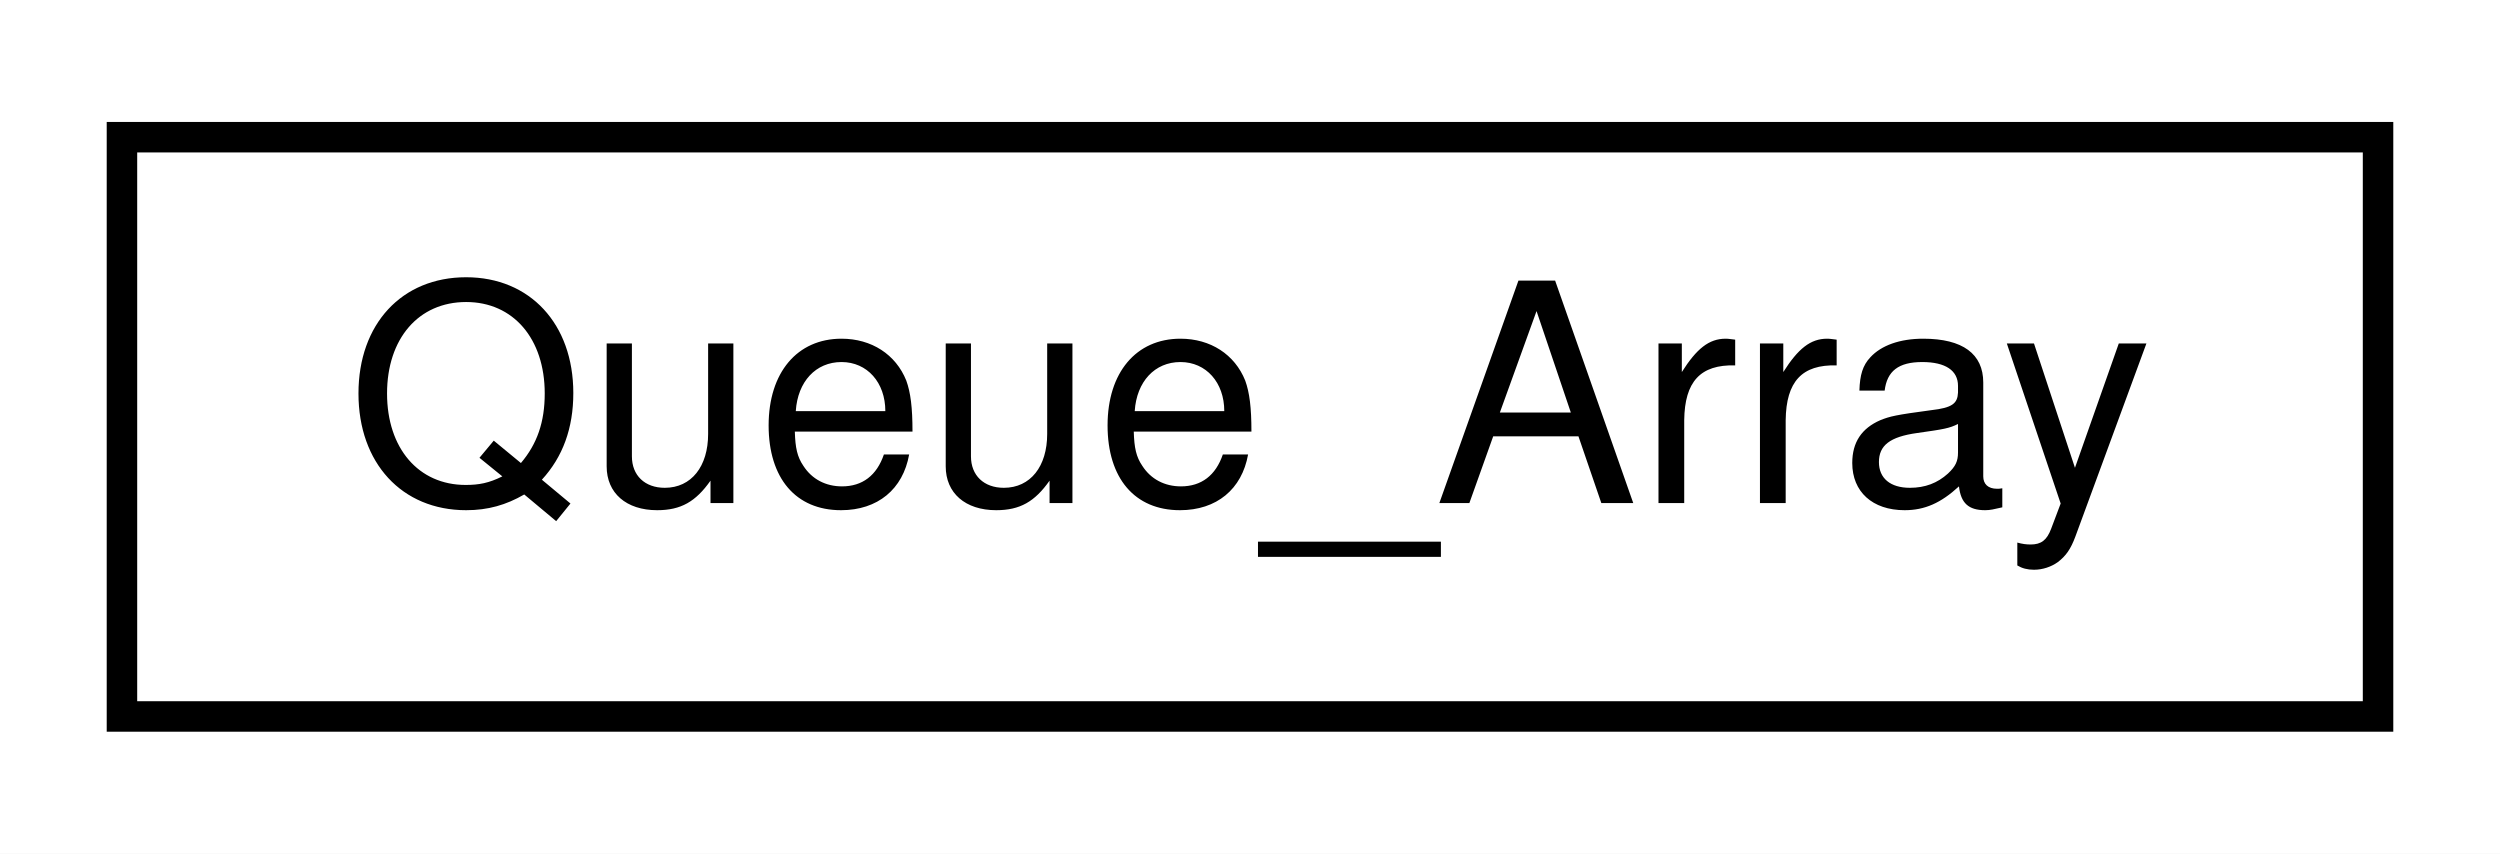
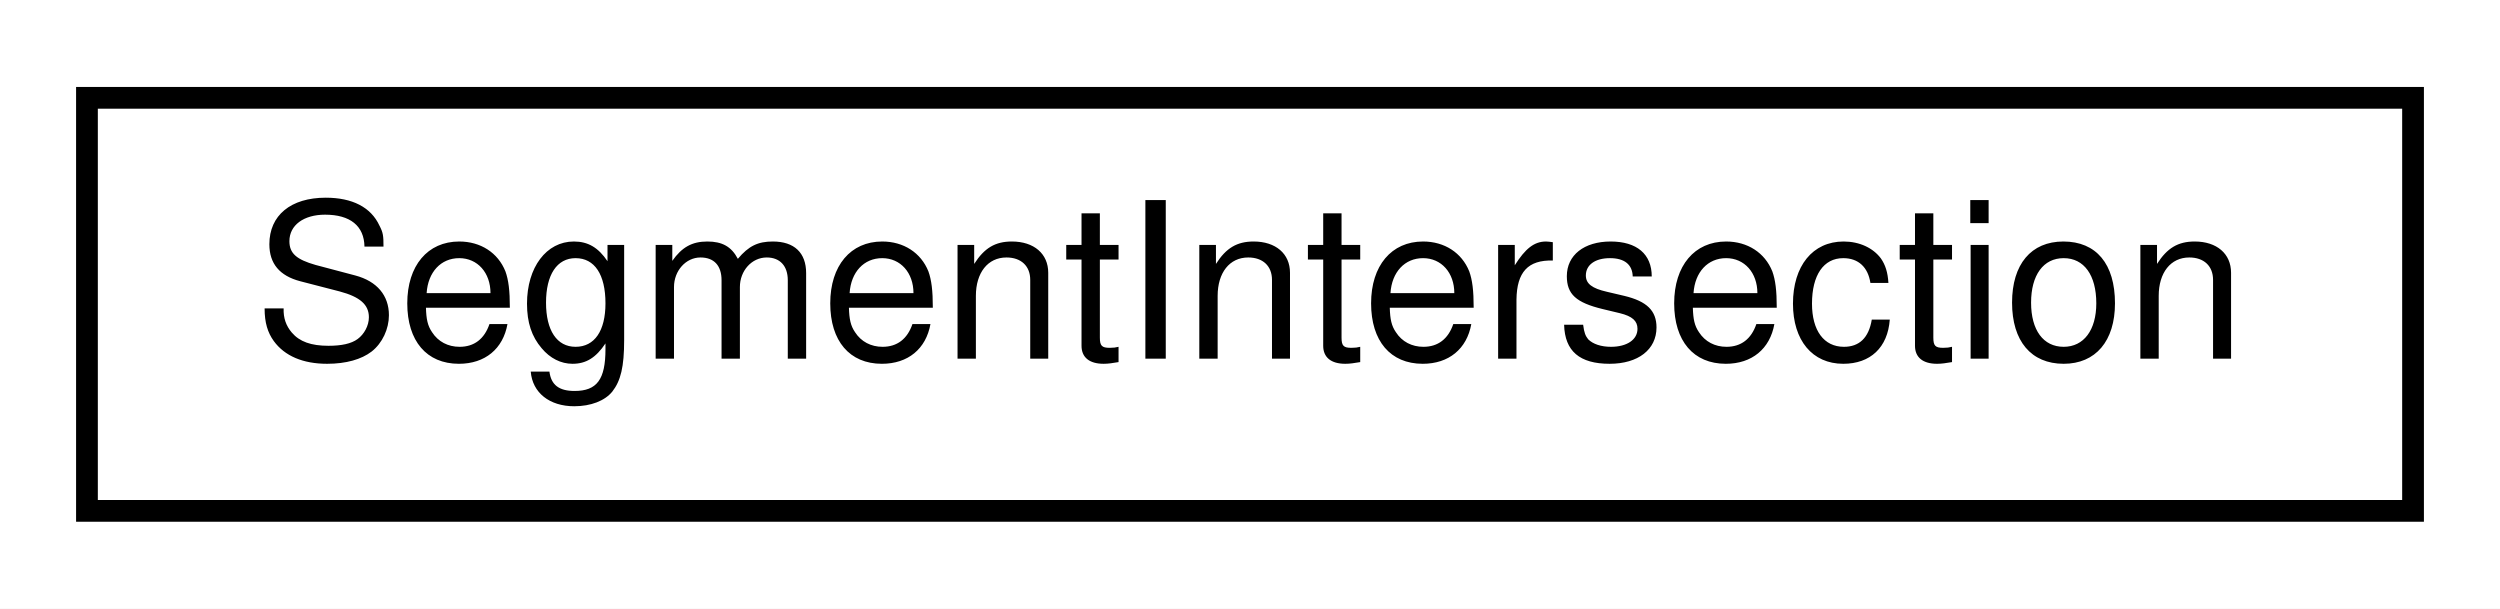
- <svg xmlns="http://www.w3.org/2000/svg" xmlns:xlink="http://www.w3.org/1999/xlink" width="82pt" height="28pt" viewBox="0.00 0.00 82.00 28.00">
+ <svg xmlns="http://www.w3.org/2000/svg" xmlns:xlink="http://www.w3.org/1999/xlink" width="115pt" height="28pt" viewBox="0.00 0.00 115.00 28.00">
  <g id="graph0" class="graph" transform="scale(1 1) rotate(0) translate(4 24)">
-     <polygon fill="white" stroke="transparent" points="-4,4 -4,-24 78,-24 78,4 -4,4" />
+     <polygon fill="white" stroke="transparent" points="-4,4 -4,-24 111,-24 111,4 -4,4" />
    <g id="node1" class="node">
      <g id="a_node1">
-         <a xlink:href="d0/dd2/class_queue___array.html" target="_top" xlink:title=" ">
-           <polygon fill="white" stroke="black" points="0,-0.5 0,-19.5 74,-19.5 74,-0.5 0,-0.5" />
-           <text text-anchor="middle" x="37" y="-7.5" font-family="Helvetica,sans-Serif" font-size="10.00">Queue_Array</text>
+         <a xlink:href="d4/db4/struct_segment_intersection.html" target="_top" xlink:title=" ">
+           <polygon fill="white" stroke="black" points="0,-0.5 0,-19.5 107,-19.5 107,-0.5 0,-0.5" />
+           <text text-anchor="middle" x="53.5" y="-7.5" font-family="Helvetica,sans-Serif" font-size="10.00">SegmentIntersection</text>
        </a>
      </g>
    </g>
  </g>
</svg>
